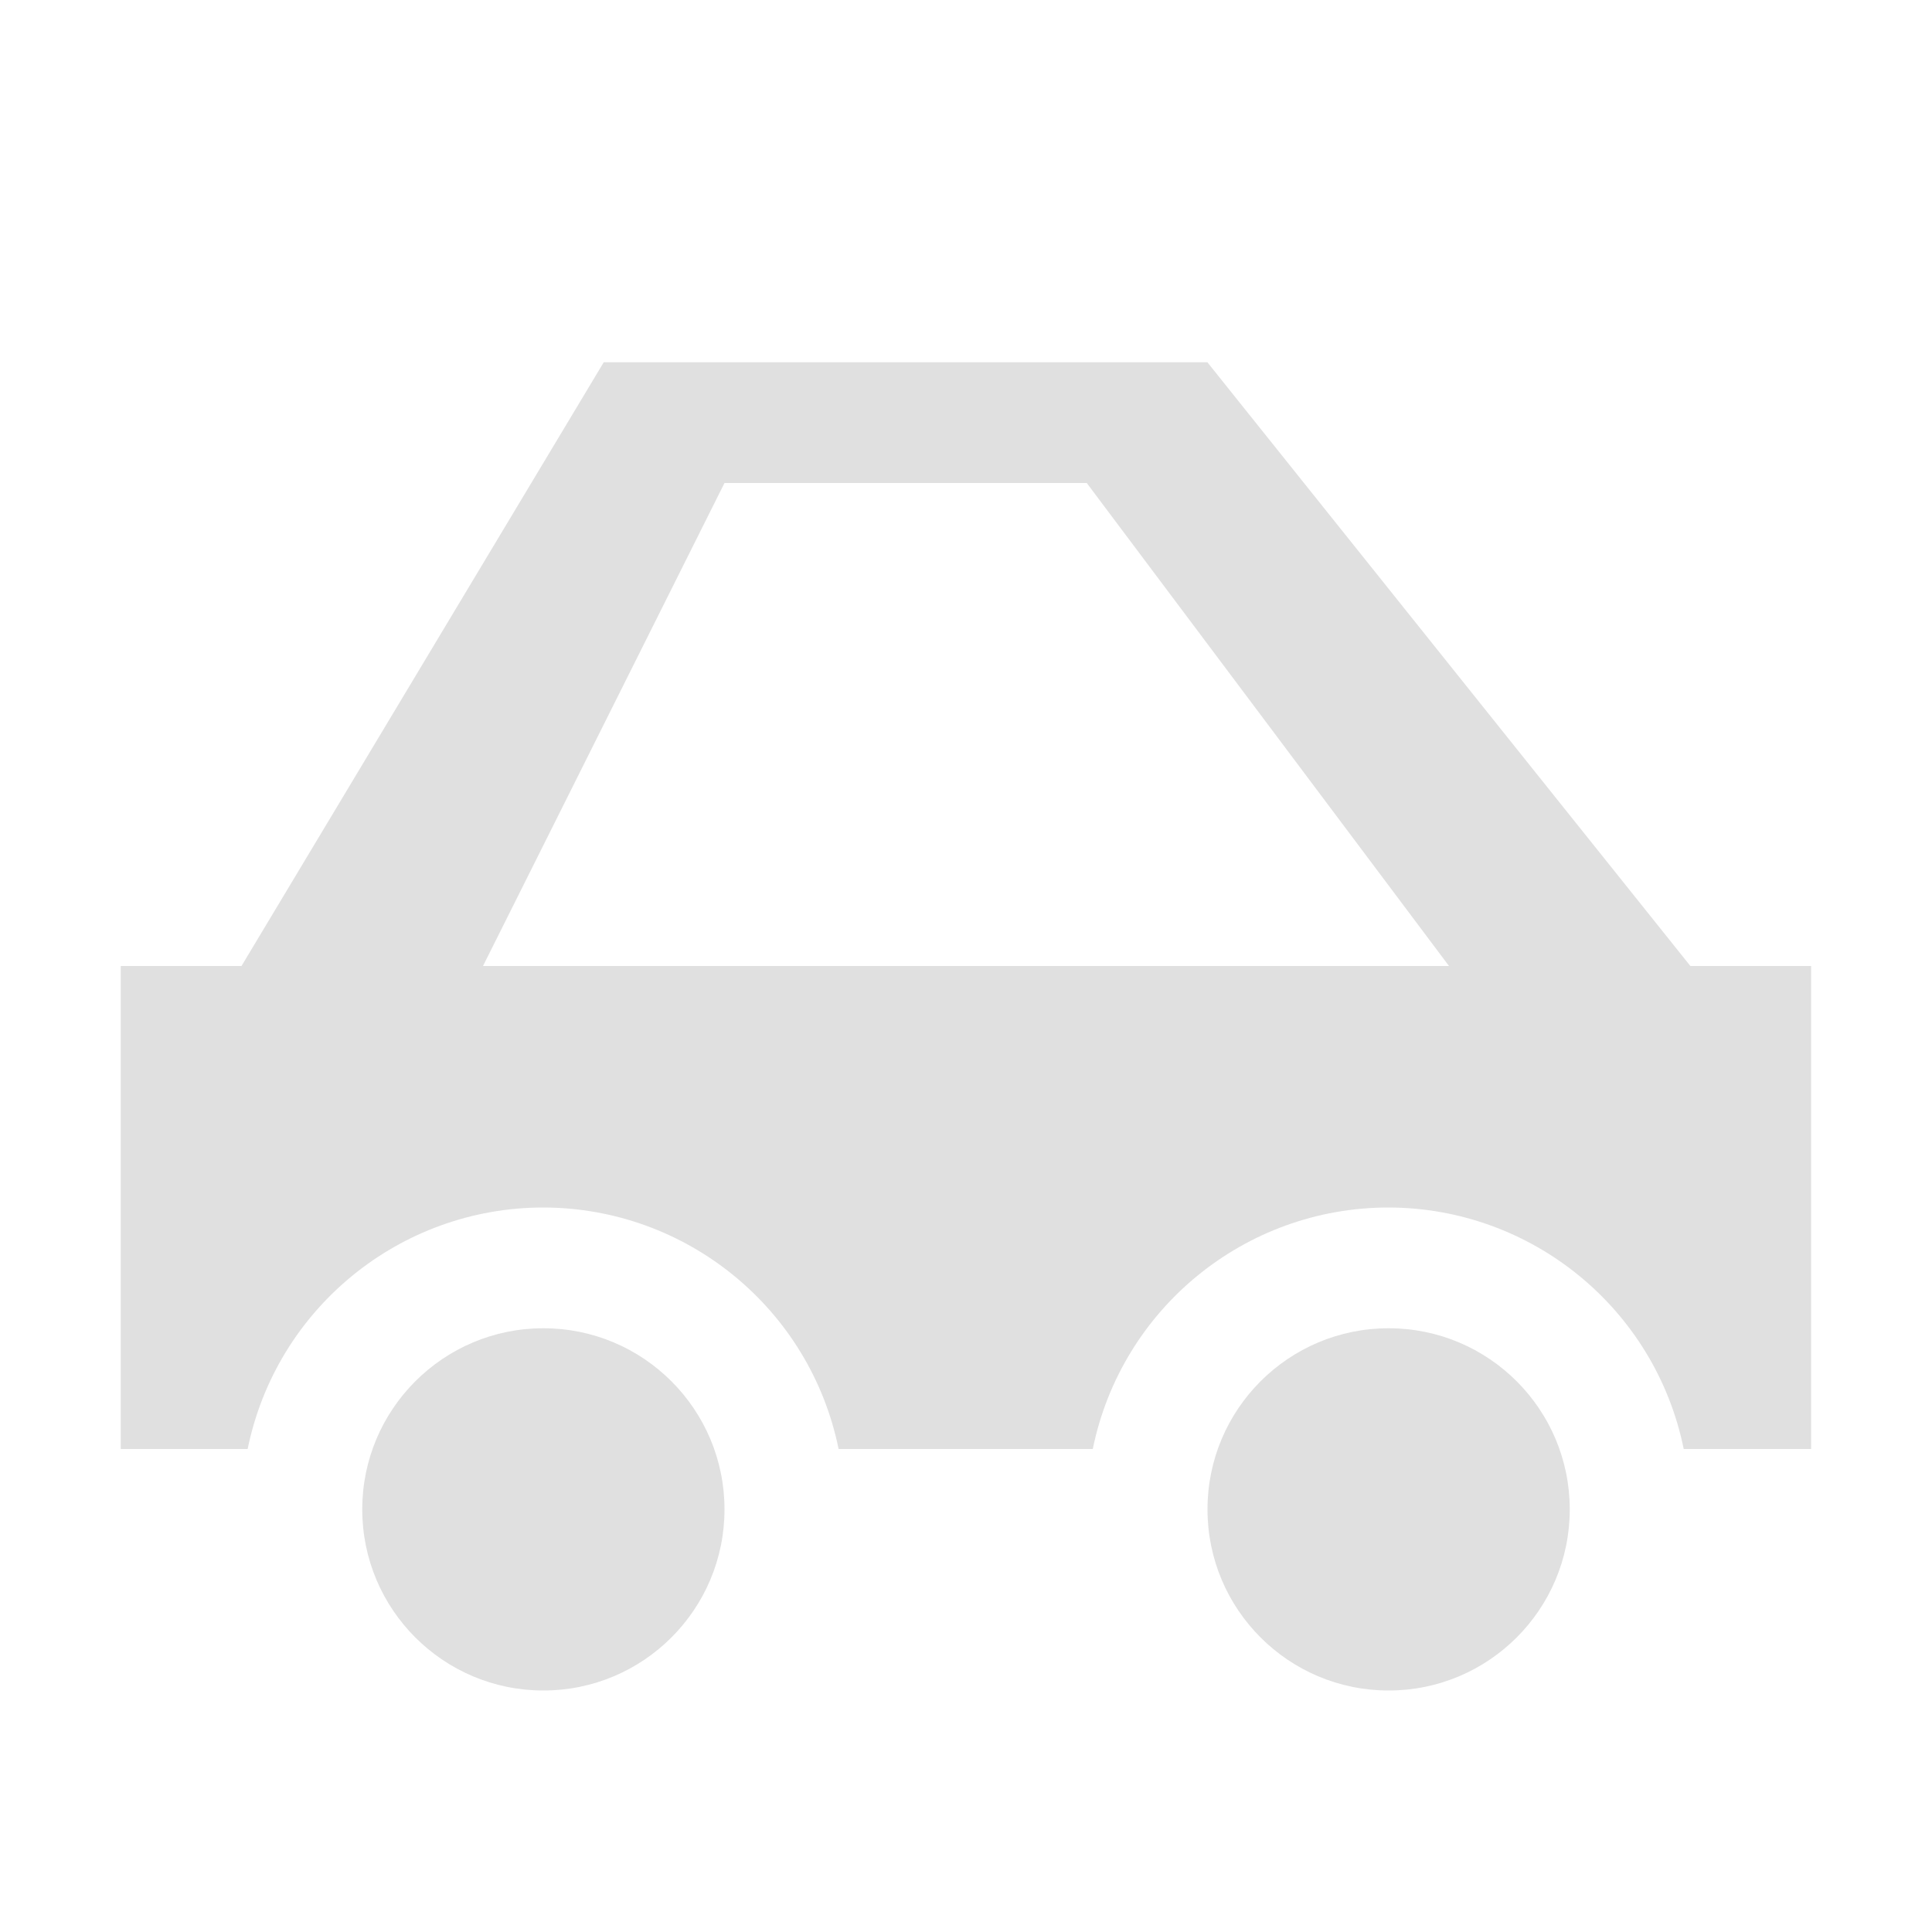
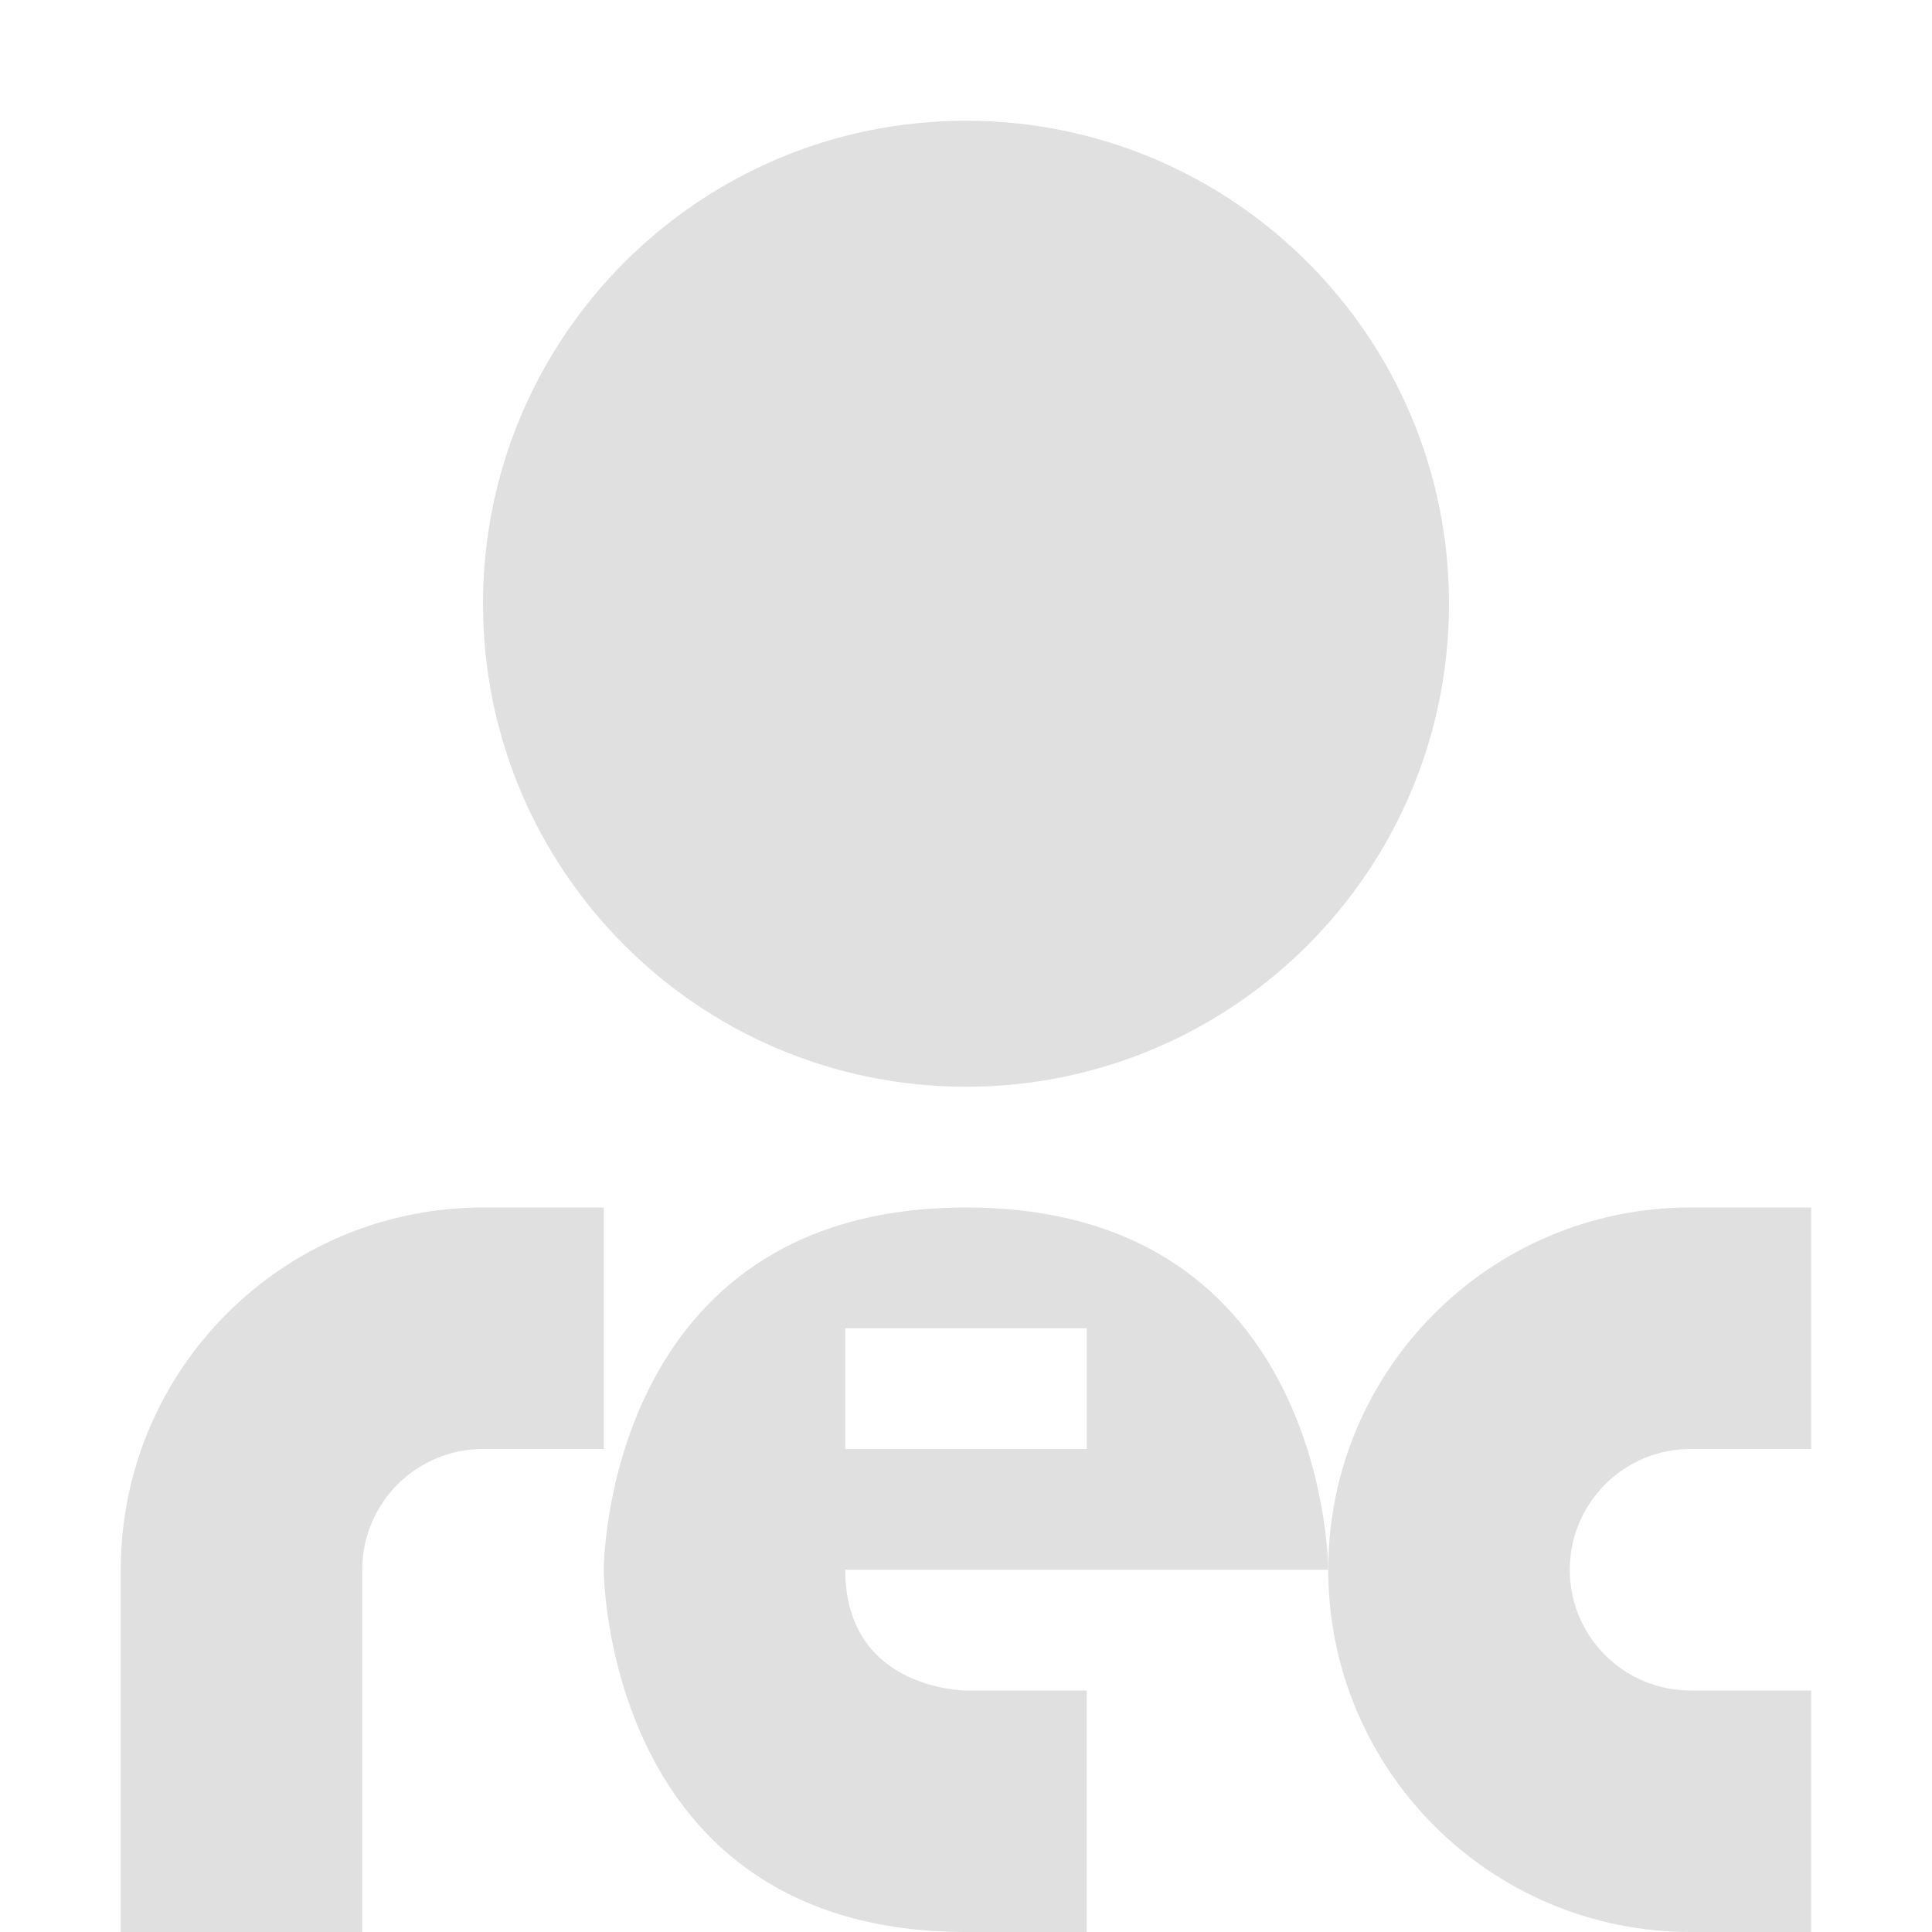
<svg xmlns="http://www.w3.org/2000/svg" height="16" viewBox="0 0 16 16" width="16">
  <g fill="#e0e0e0">
-     <path d="m5 3-3 5h-1v4h1.051a2.5 2.5 0 0 1 2.449-2 2.5 2.5 0 0 1 2.445 2h2.105a2.5 2.5 0 0 1 2.449-2 2.5 2.5 0 0 1 2.445 2h1.055v-4h-1l-4-5zm1 1h3l3 4h-8z" stroke-width=".033" />
-     <circle cx="4.5" cy="12.5" r="1.5" />
-     <circle cx="11.5" cy="12.5" r="1.5" />
+     <circle cx="8" cy="5" r="4" />
+     <path d="m11 13c0 1.657 1.343 3 3 3h1v-2h-1c-.552-0-1-.448-1-1 0-.552.448-1 1-1h1v-2h-1c-1.657 0-3 1.343-3 3z" fill-opacity=".996" />
+     <path d="m4 10c-1.657 0-3 1.343-3 3v3h2v-3c0-.552.448-1 1-1h1v-2z" fill-opacity=".996" />
+     <path d="m8 10c-3 0-3 3-3 3s0 3 3 3h1v-2h-1s-1 0-1-1h3 1s0-3-3-3zm-1 1h2v1h-2z" />
  </g>
</svg>
